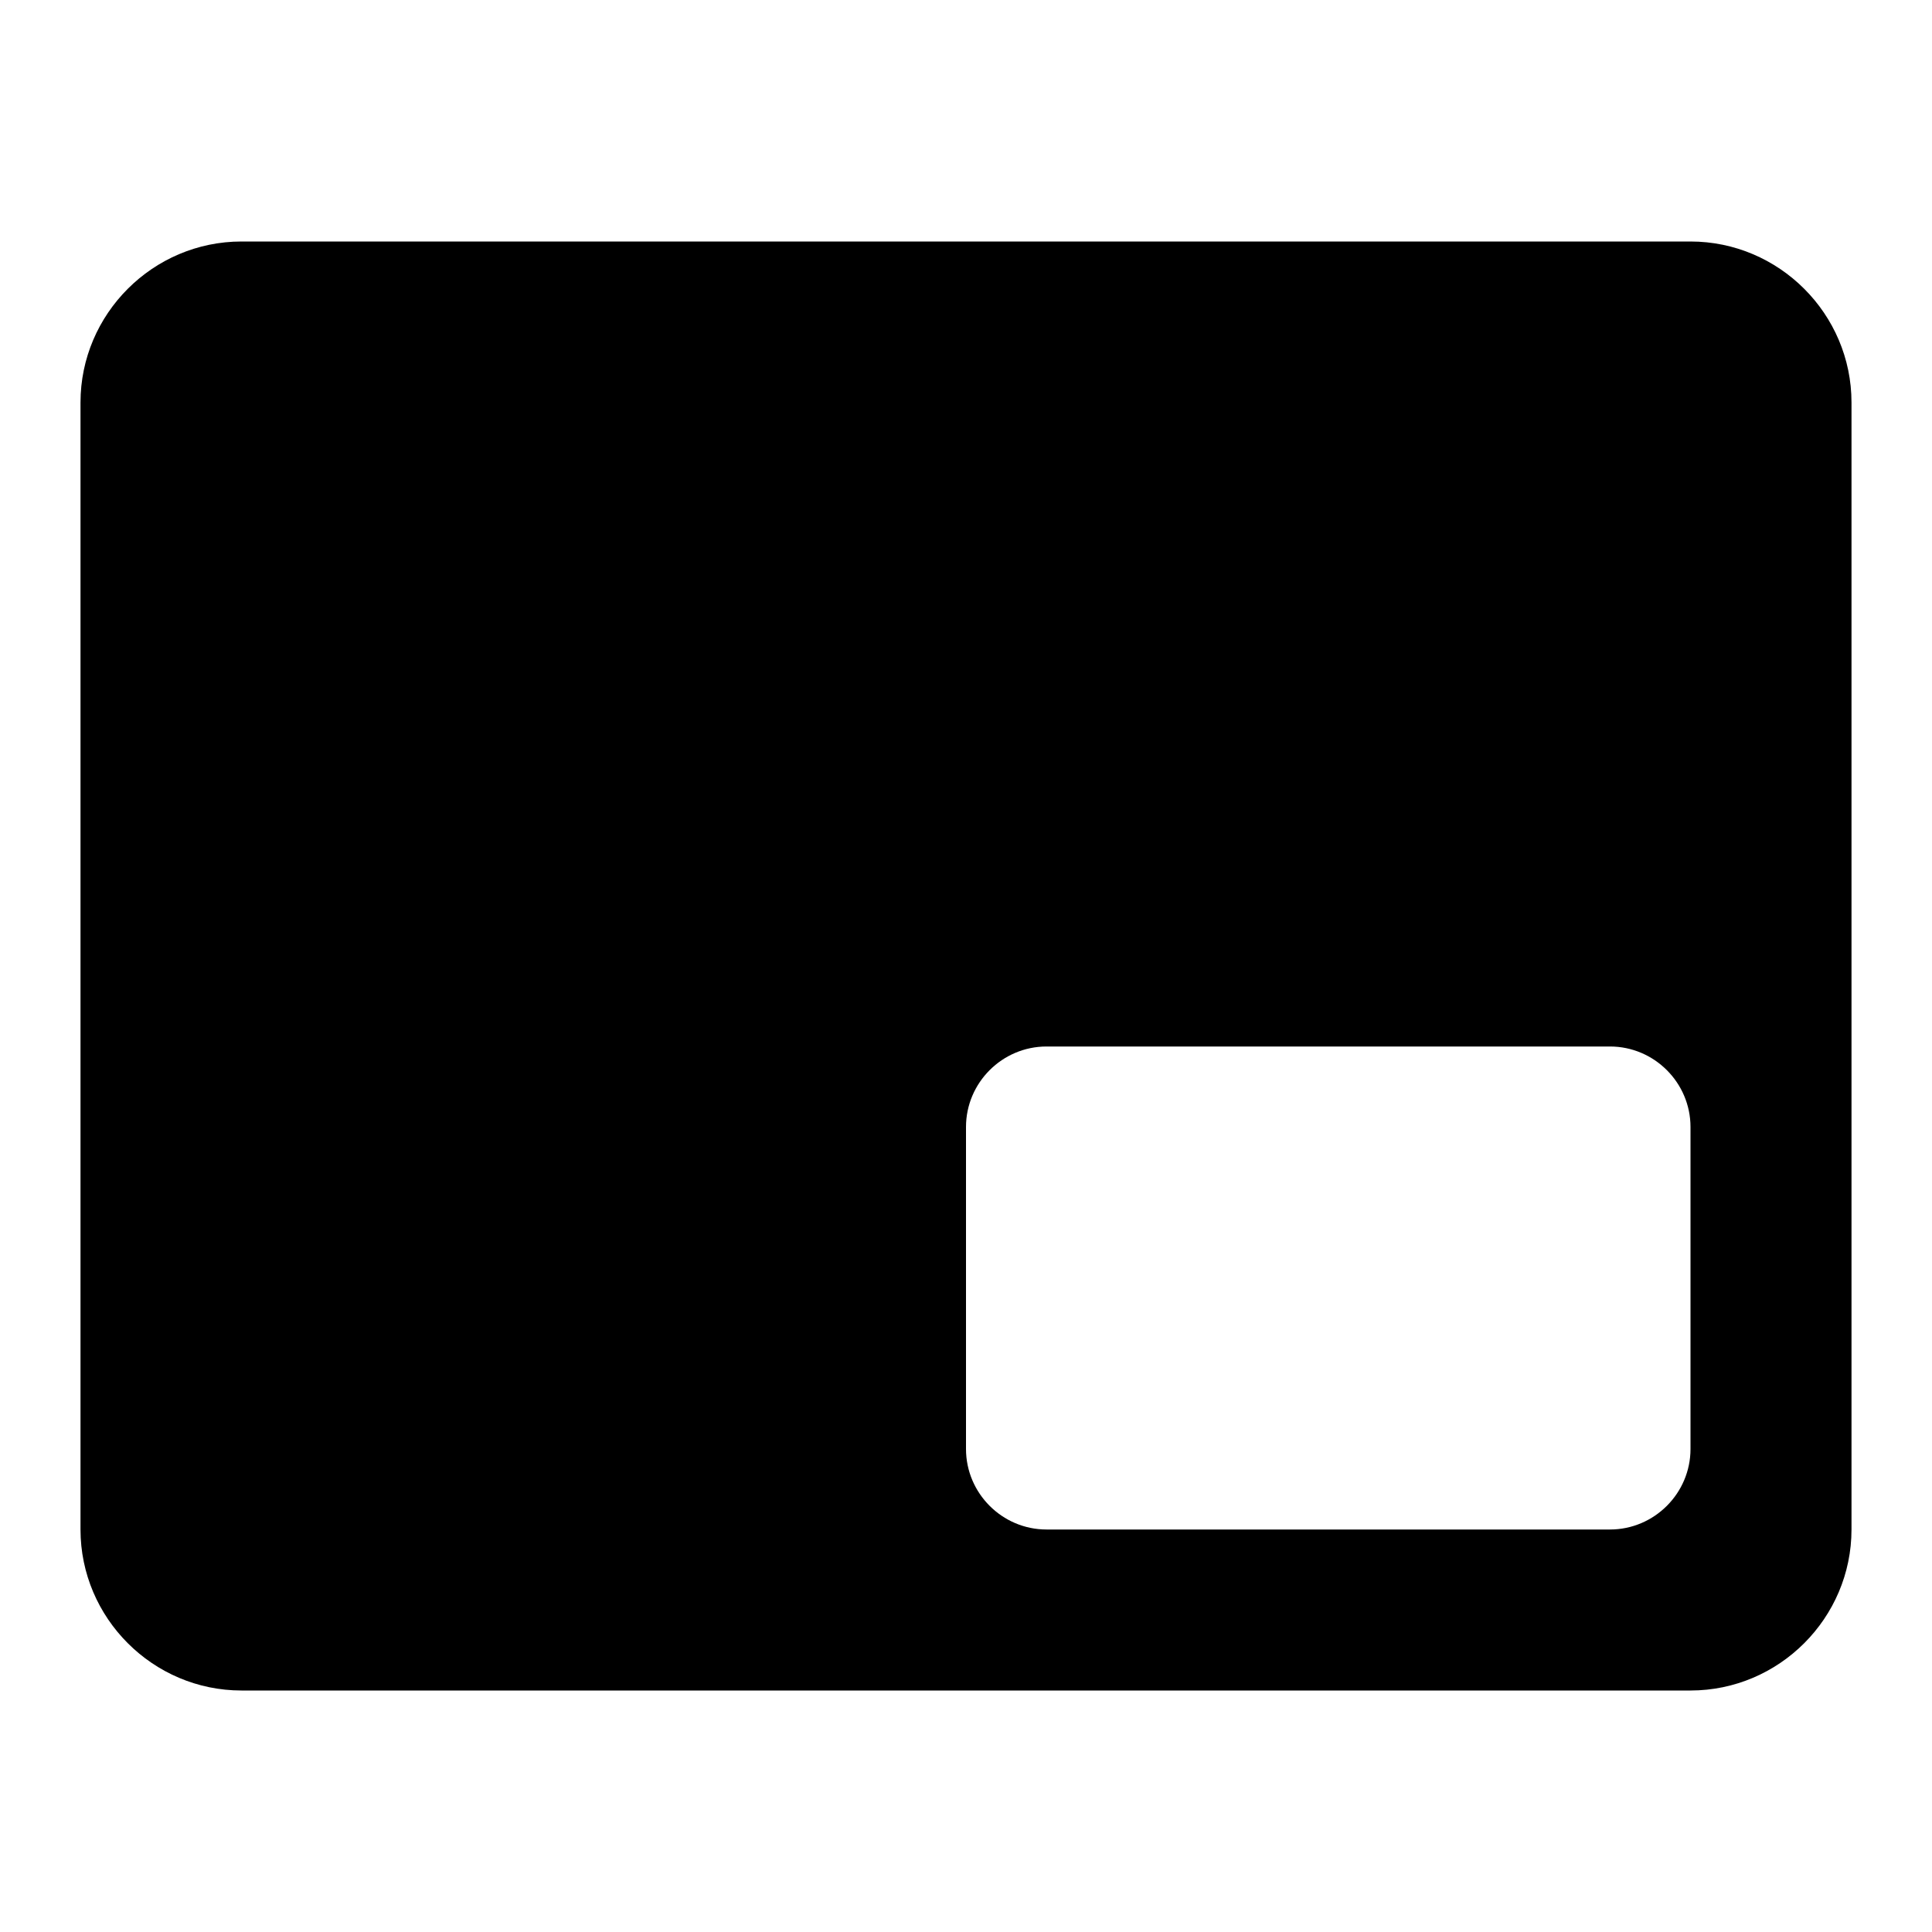
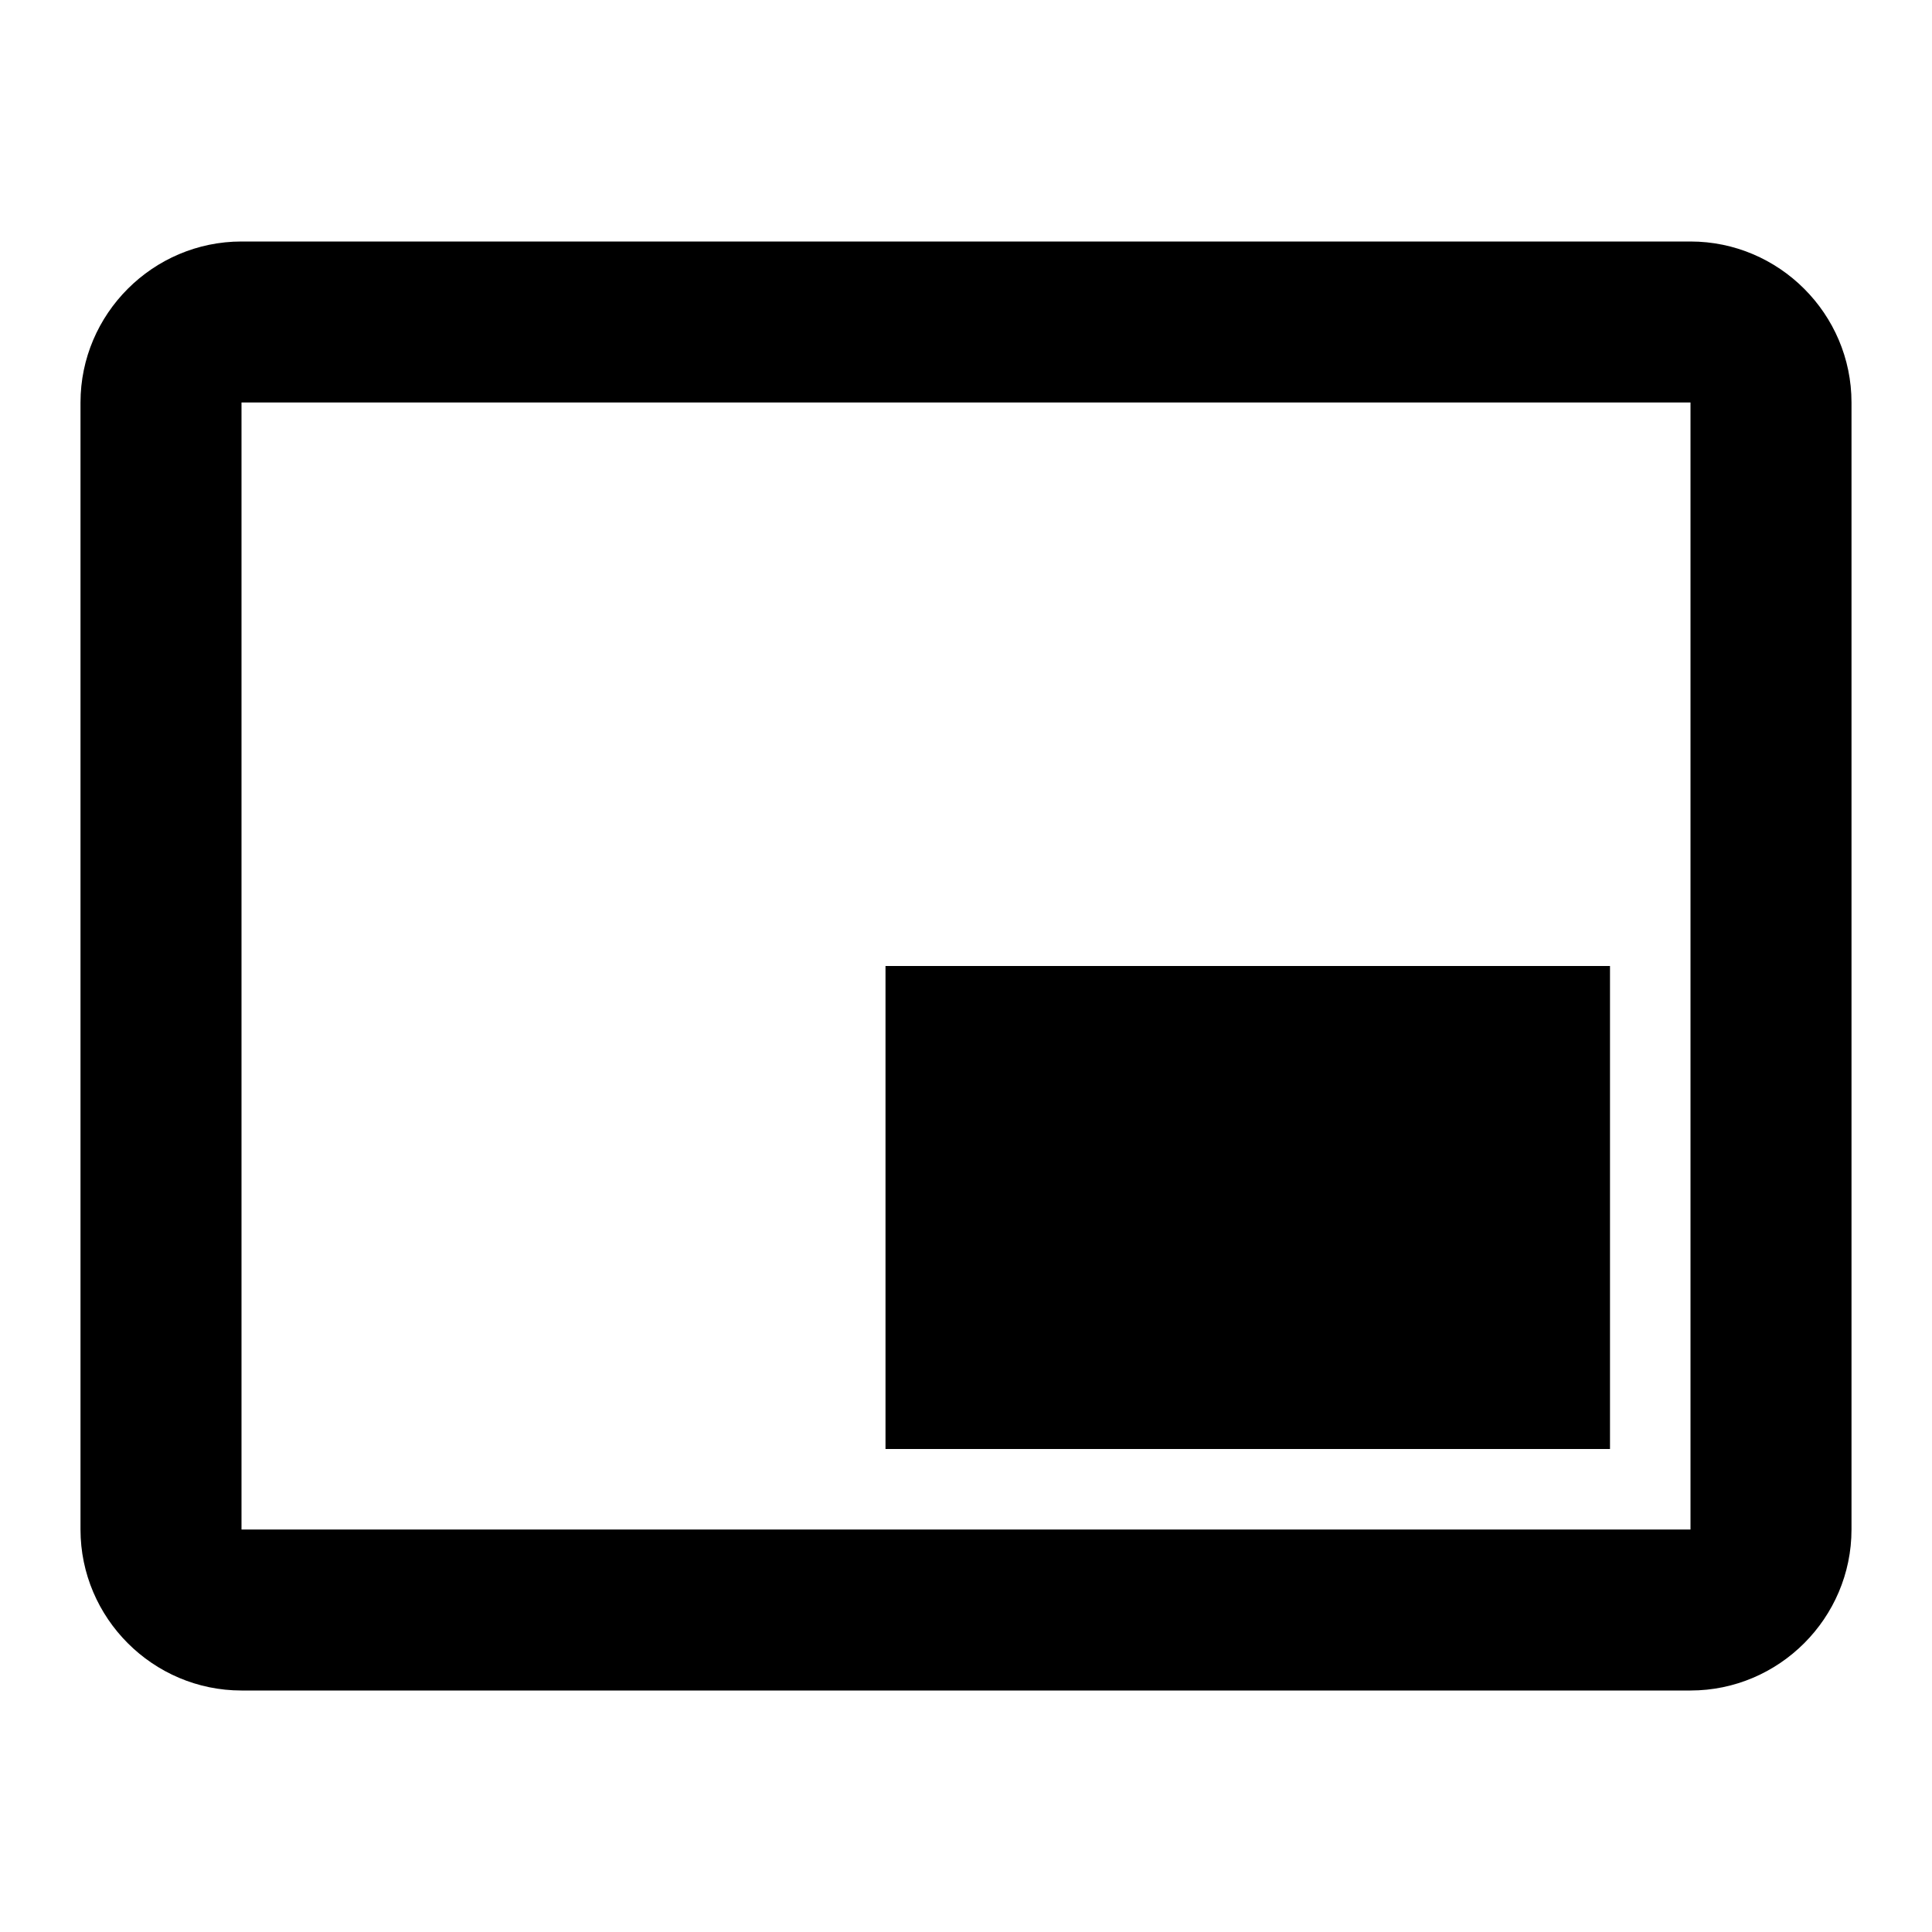
<svg xmlns="http://www.w3.org/2000/svg" width="24" height="24" viewBox="0 0 24 24">
-   <path d="M21 3H3c-1.1 0-2 .9-2 2v14c0 1.1.9 2 2 2h18c1.1 0 2-.9 2-2V5c0-1.1-.9-2-2-2zm-1 16h-7c-.55 0-1-.45-1-1v-4c0-.55.45-1 1-1h7c.55 0 1 .45 1 1v4c0 .55-.45 1-1 1z" />
+   <path fill="none" d="M0 0h24v24H0V0z" />
+   <path d="M21 3H3c-1.1 0-2 .9-2 2v14c0 1.1.9 2 2 2h18c1.1 0 2-.9 2-2V5c0-1.1-.9-2-2-2zm0 16H3V5h18v14zm-10-7h9v6h-9z" />
</svg>
